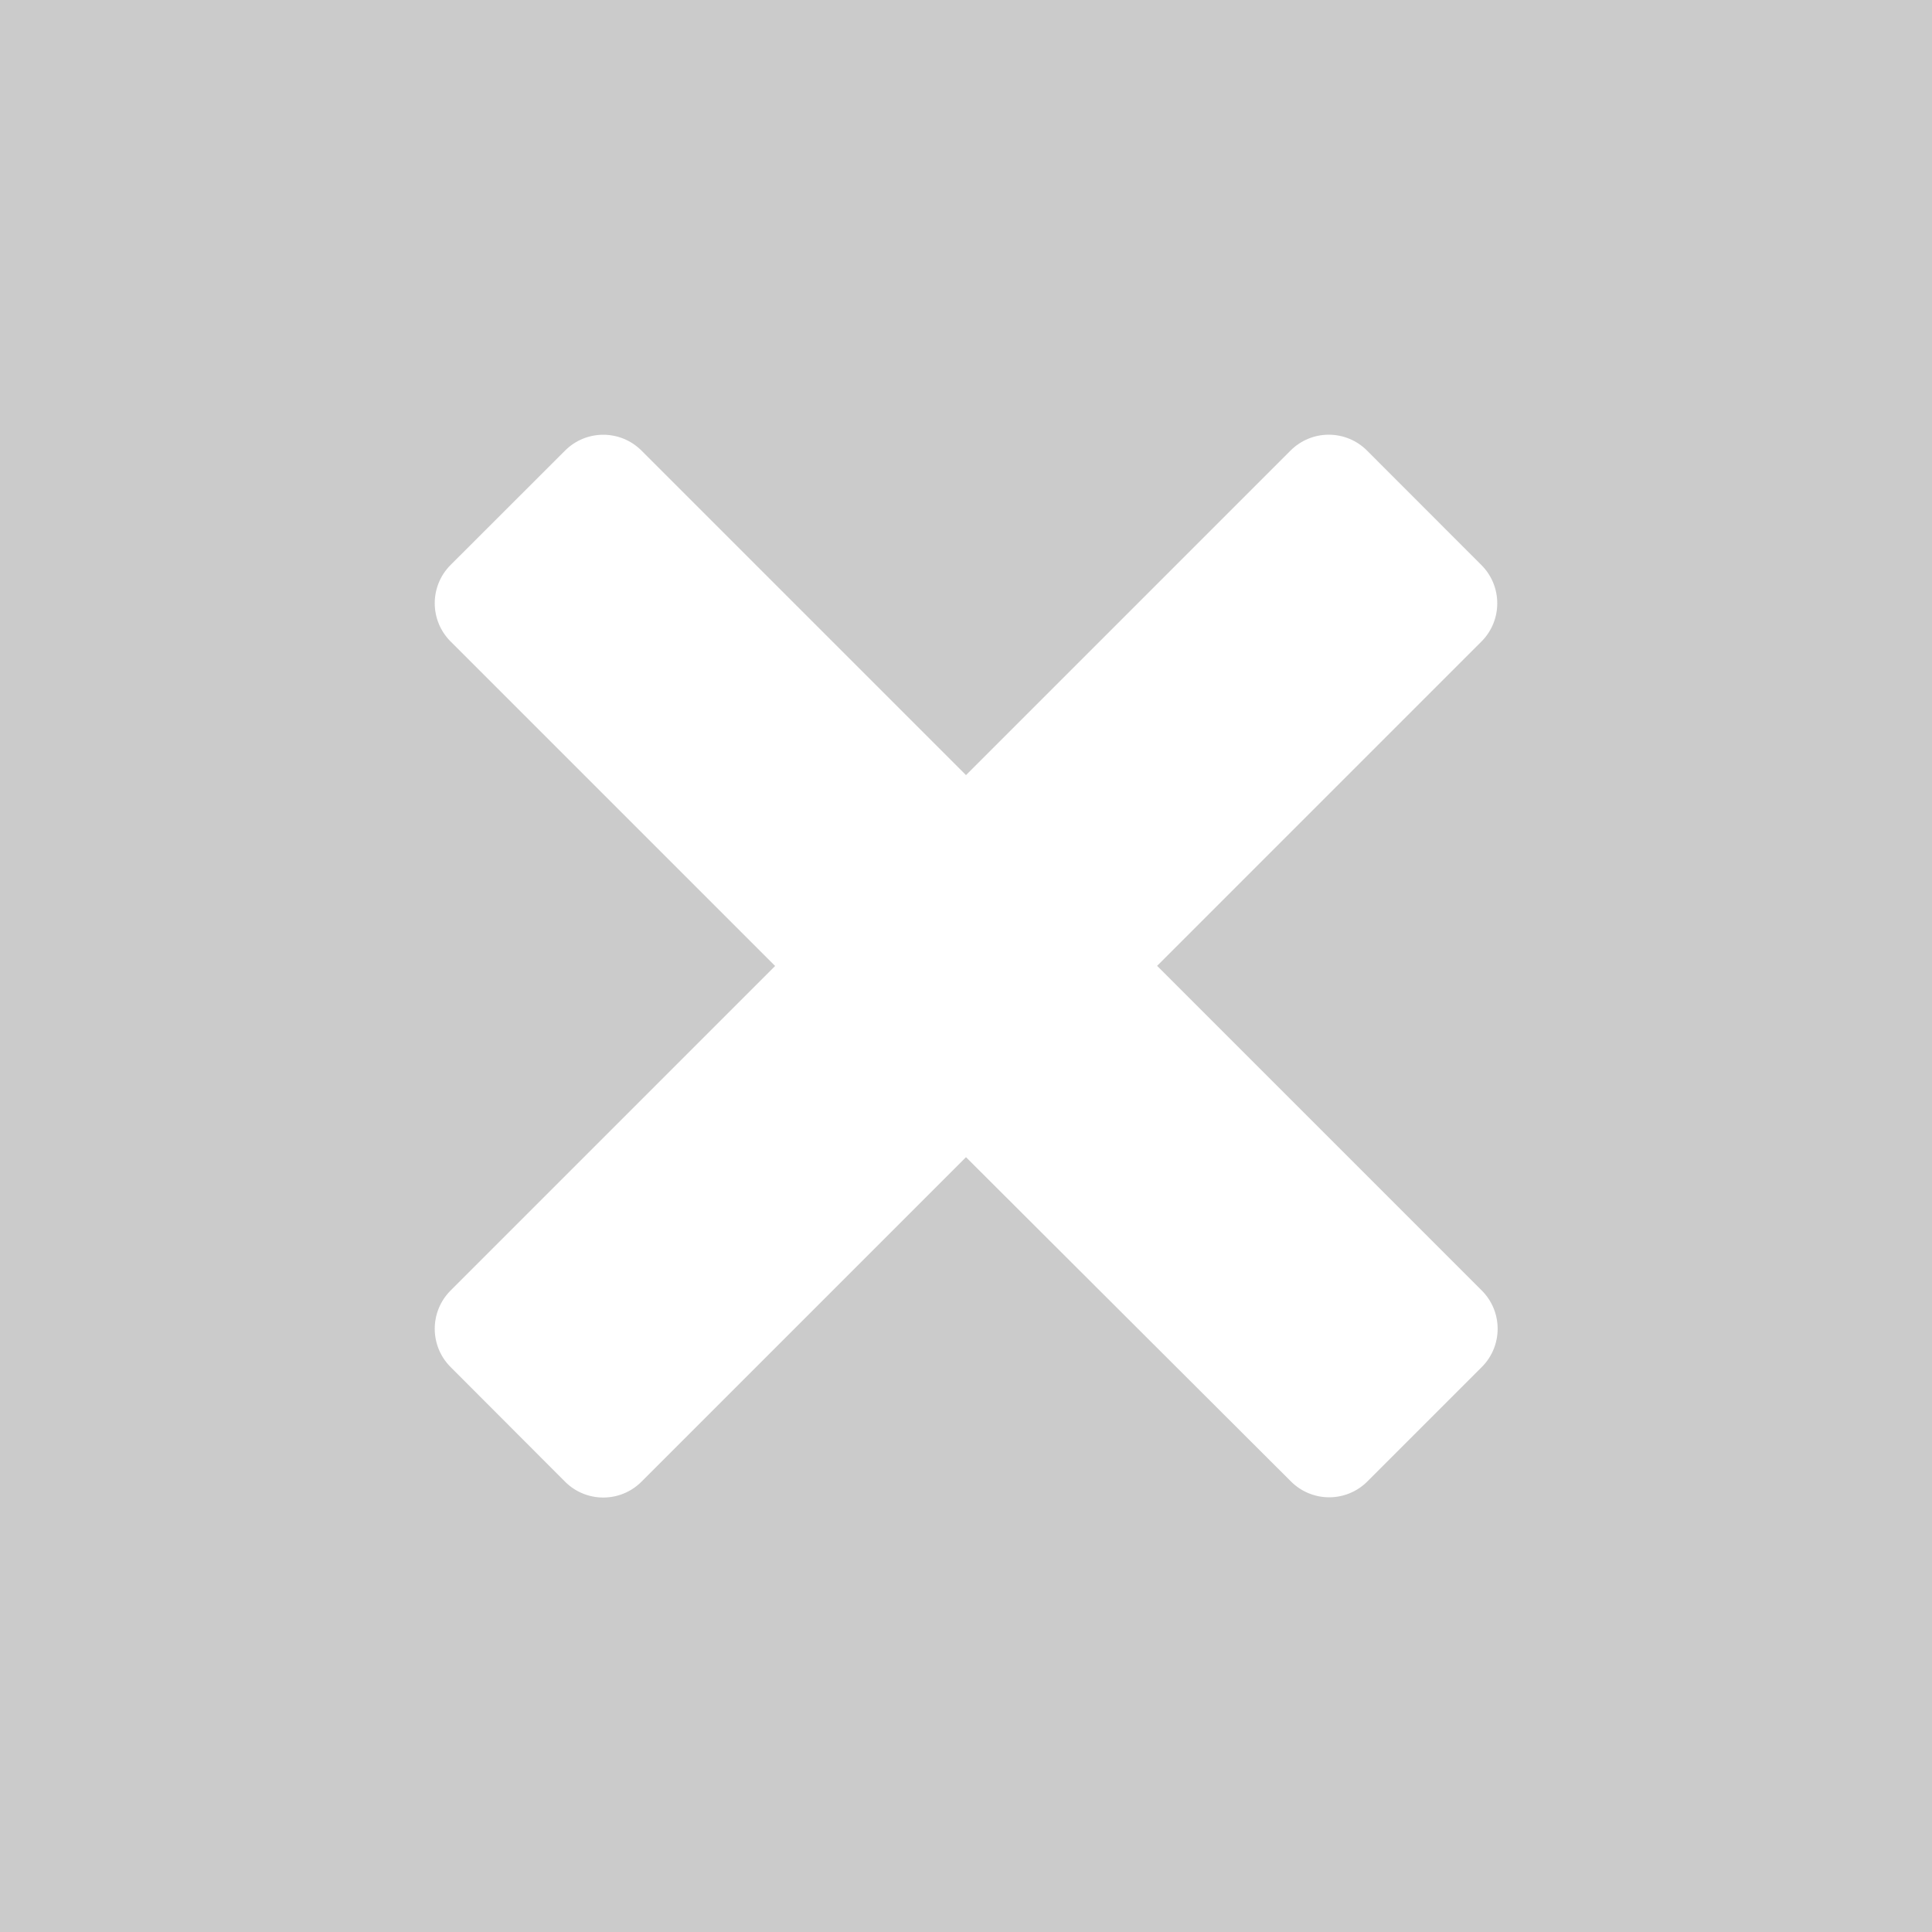
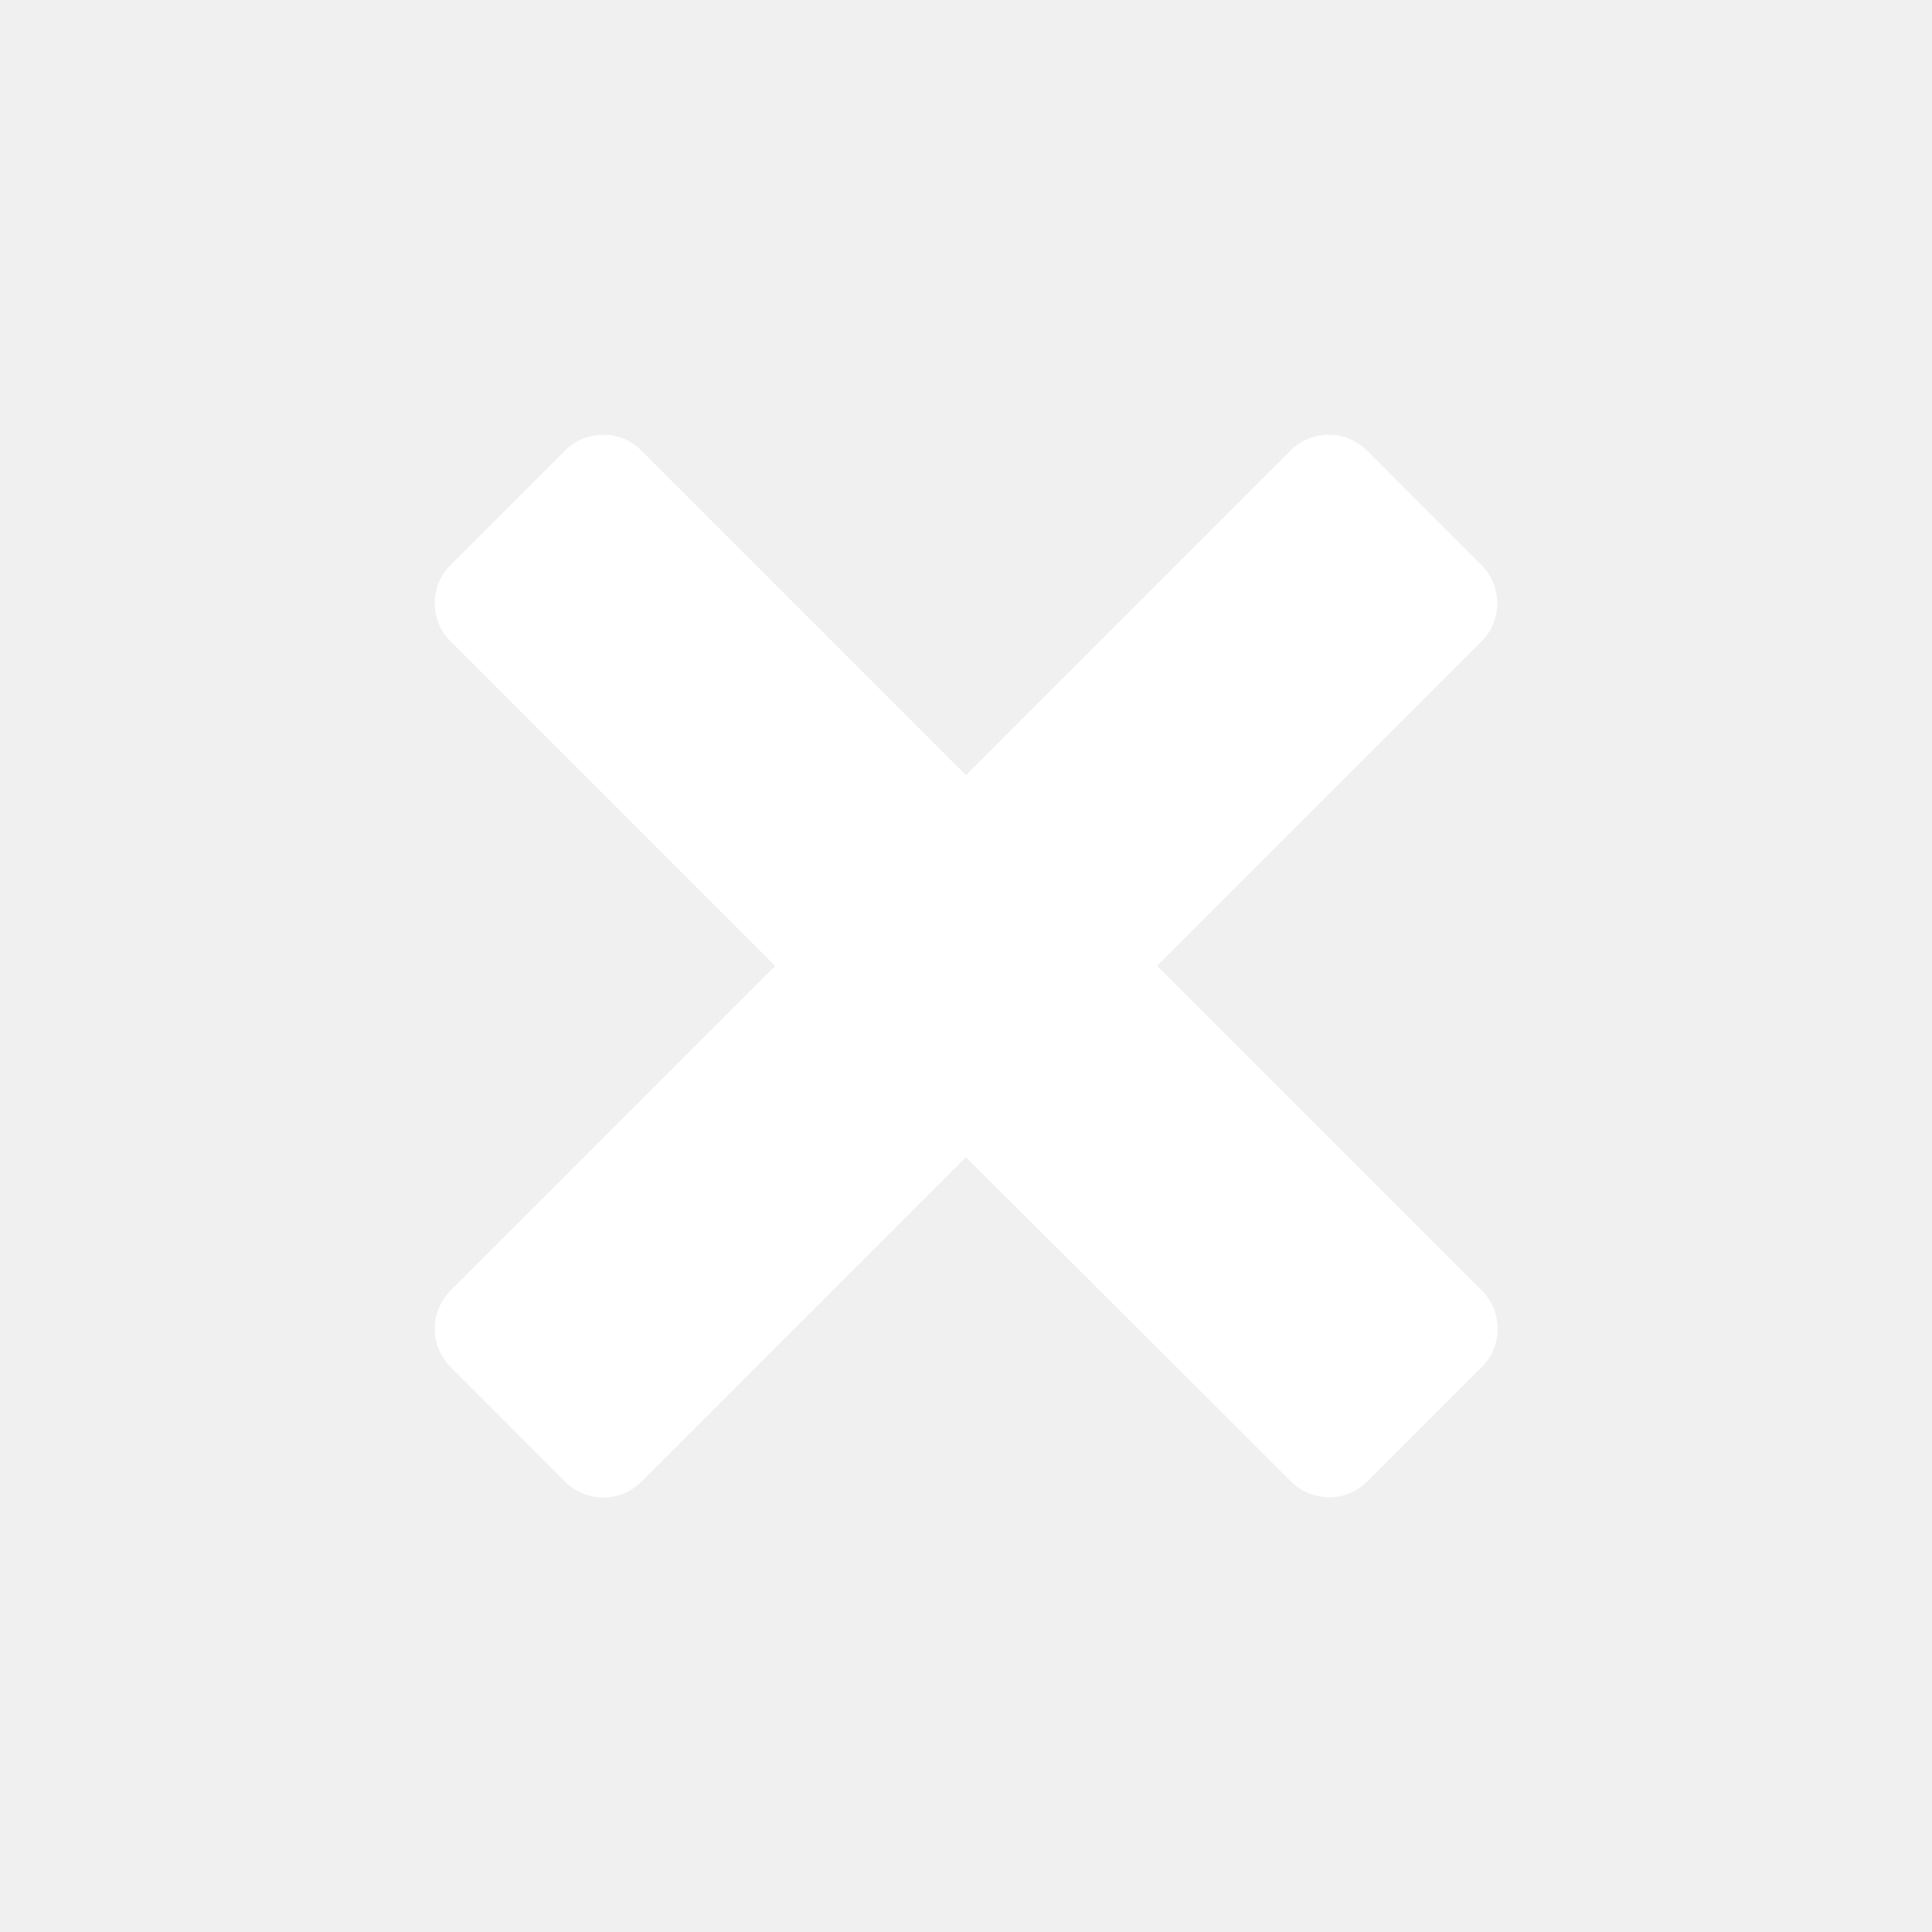
<svg xmlns="http://www.w3.org/2000/svg" width="20" height="20" viewBox="0 0 20 20">
  <g id="SVGRepo_iconCarrier" transform="translate(-6.238 -6.021)">
-     <rect id="Rechteck_2" data-name="Rechteck 2" width="20" height="20" transform="translate(6.238 6.021)" fill="#cbcbcb" />
+     <rect id="Rechteck_2" data-name="Rechteck 2" width="20" height="20" transform="translate(6.238 6.021)" fill="rgba(255,255,255,0)" />
    <path id="Pfad_1" data-name="Pfad 1" d="M13.5,11.521l3.36,3.36a.56.56,0,0,1,0,.791l-1.185,1.185a.559.559,0,0,1-.791,0L11.52,13.5l-3.36,3.36a.559.559,0,0,1-.79,0L6.184,15.672a.56.56,0,0,1,0-.791l3.36-3.36-3.36-3.36a.56.56,0,0,1,0-.791L7.37,6.185a.559.559,0,0,1,.79,0l3.36,3.36,3.36-3.36a.559.559,0,0,1,.791,0l1.185,1.186a.56.56,0,0,1,0,.791l-3.36,3.36Z" transform="translate(4.718 4.5)" fill="#fff" />
  </g>
</svg>
